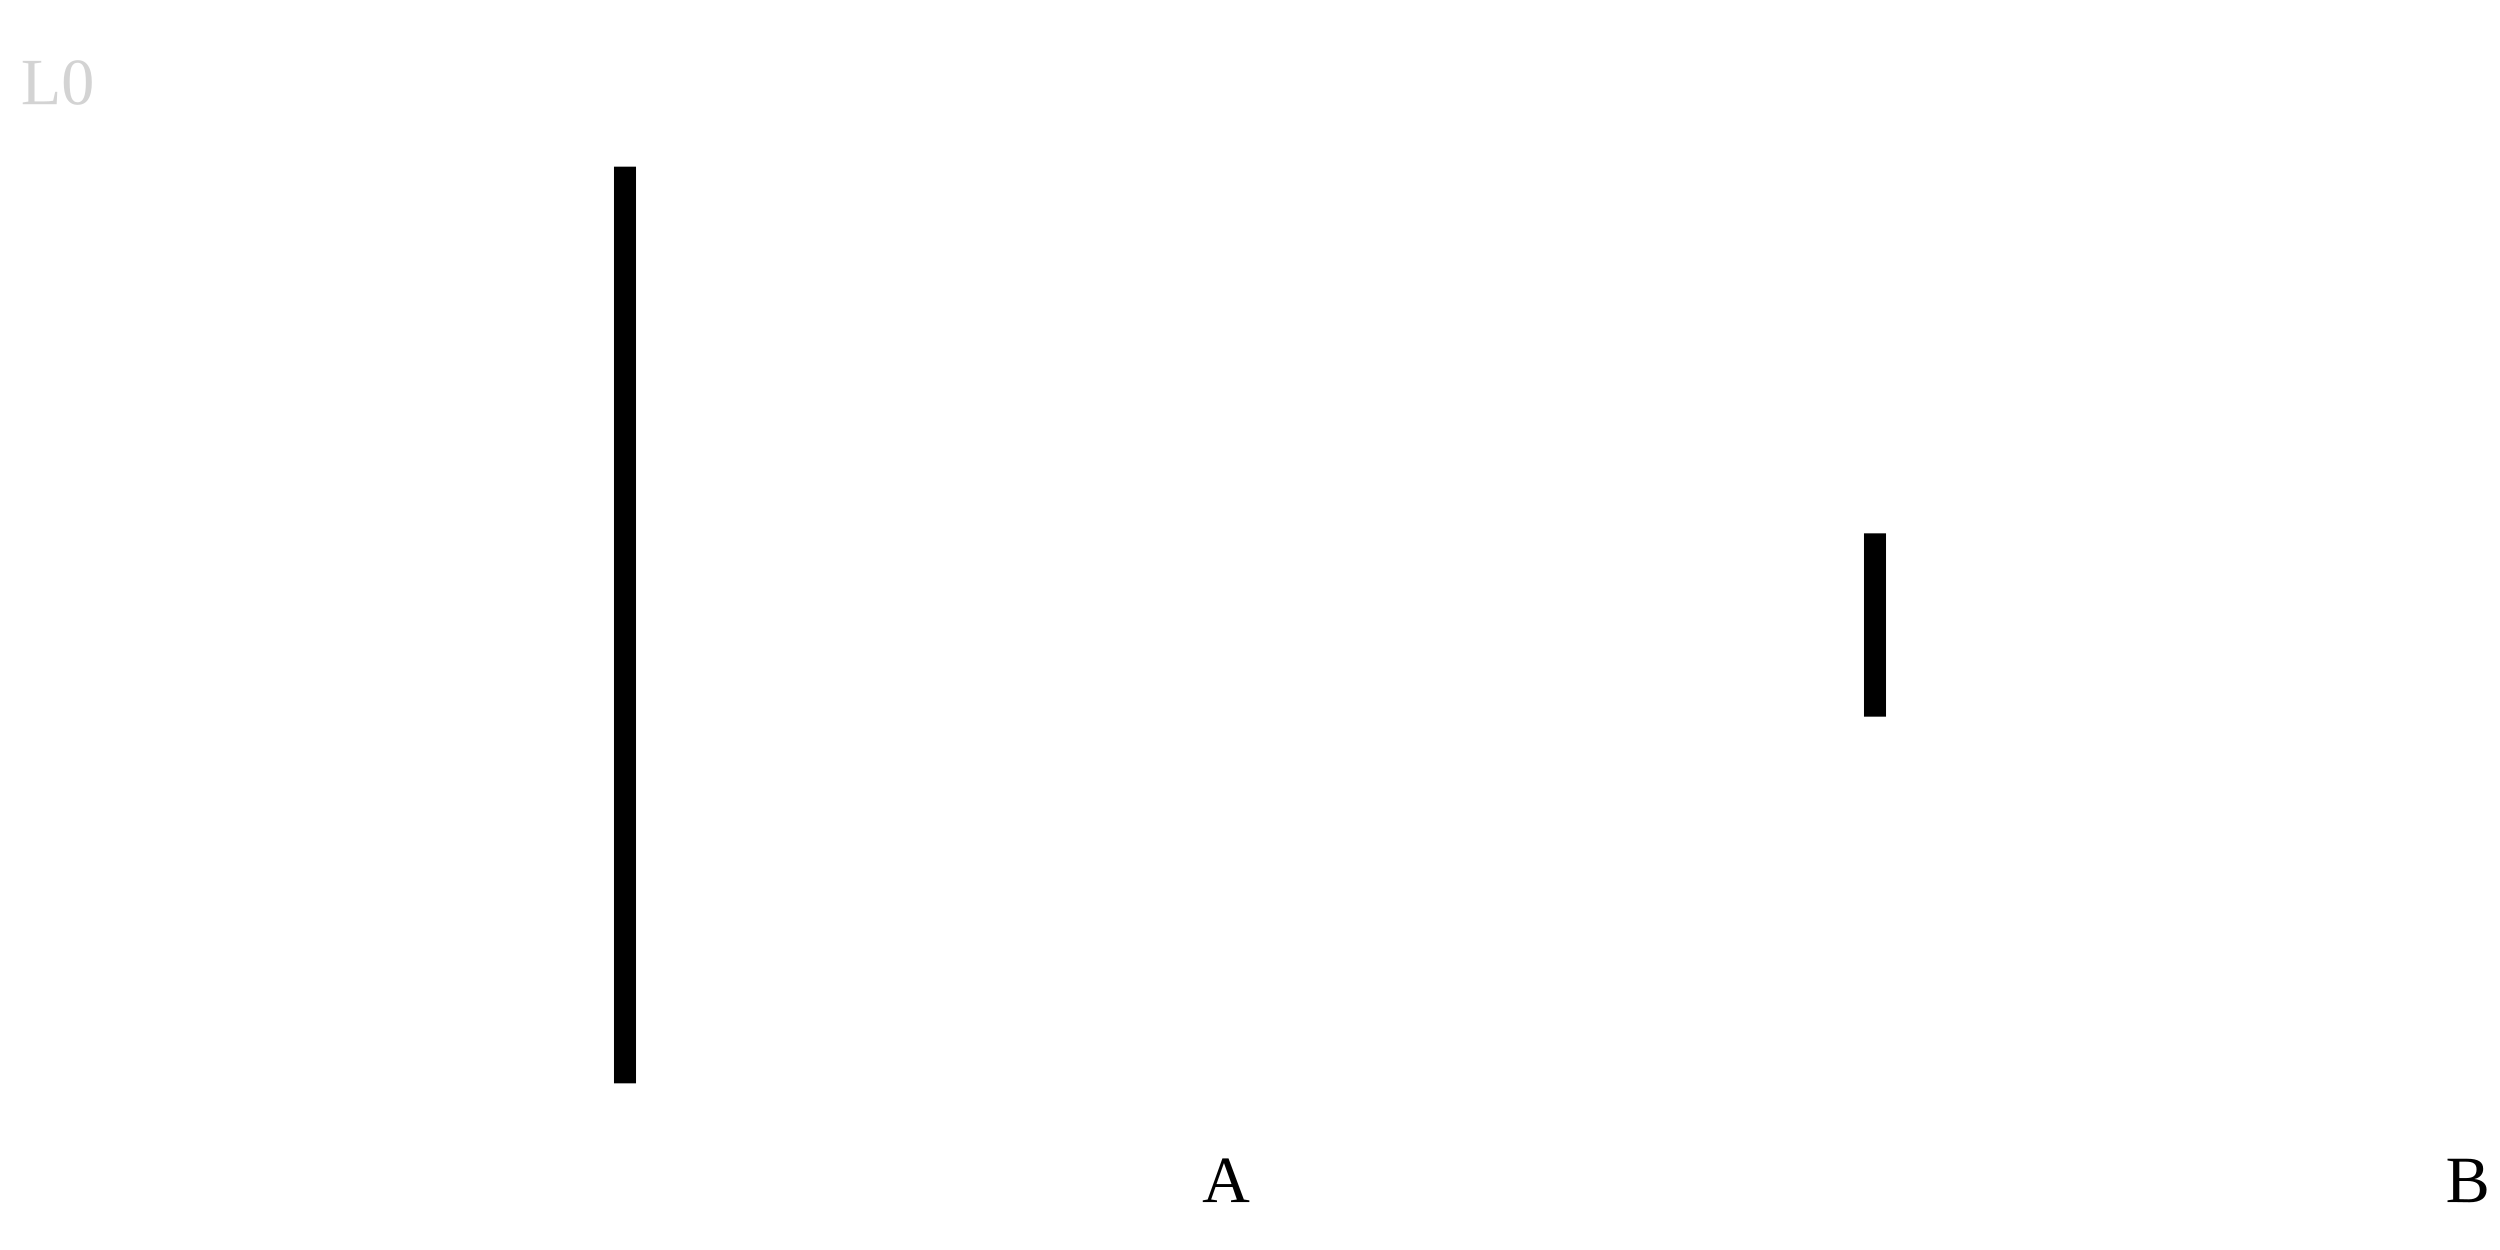
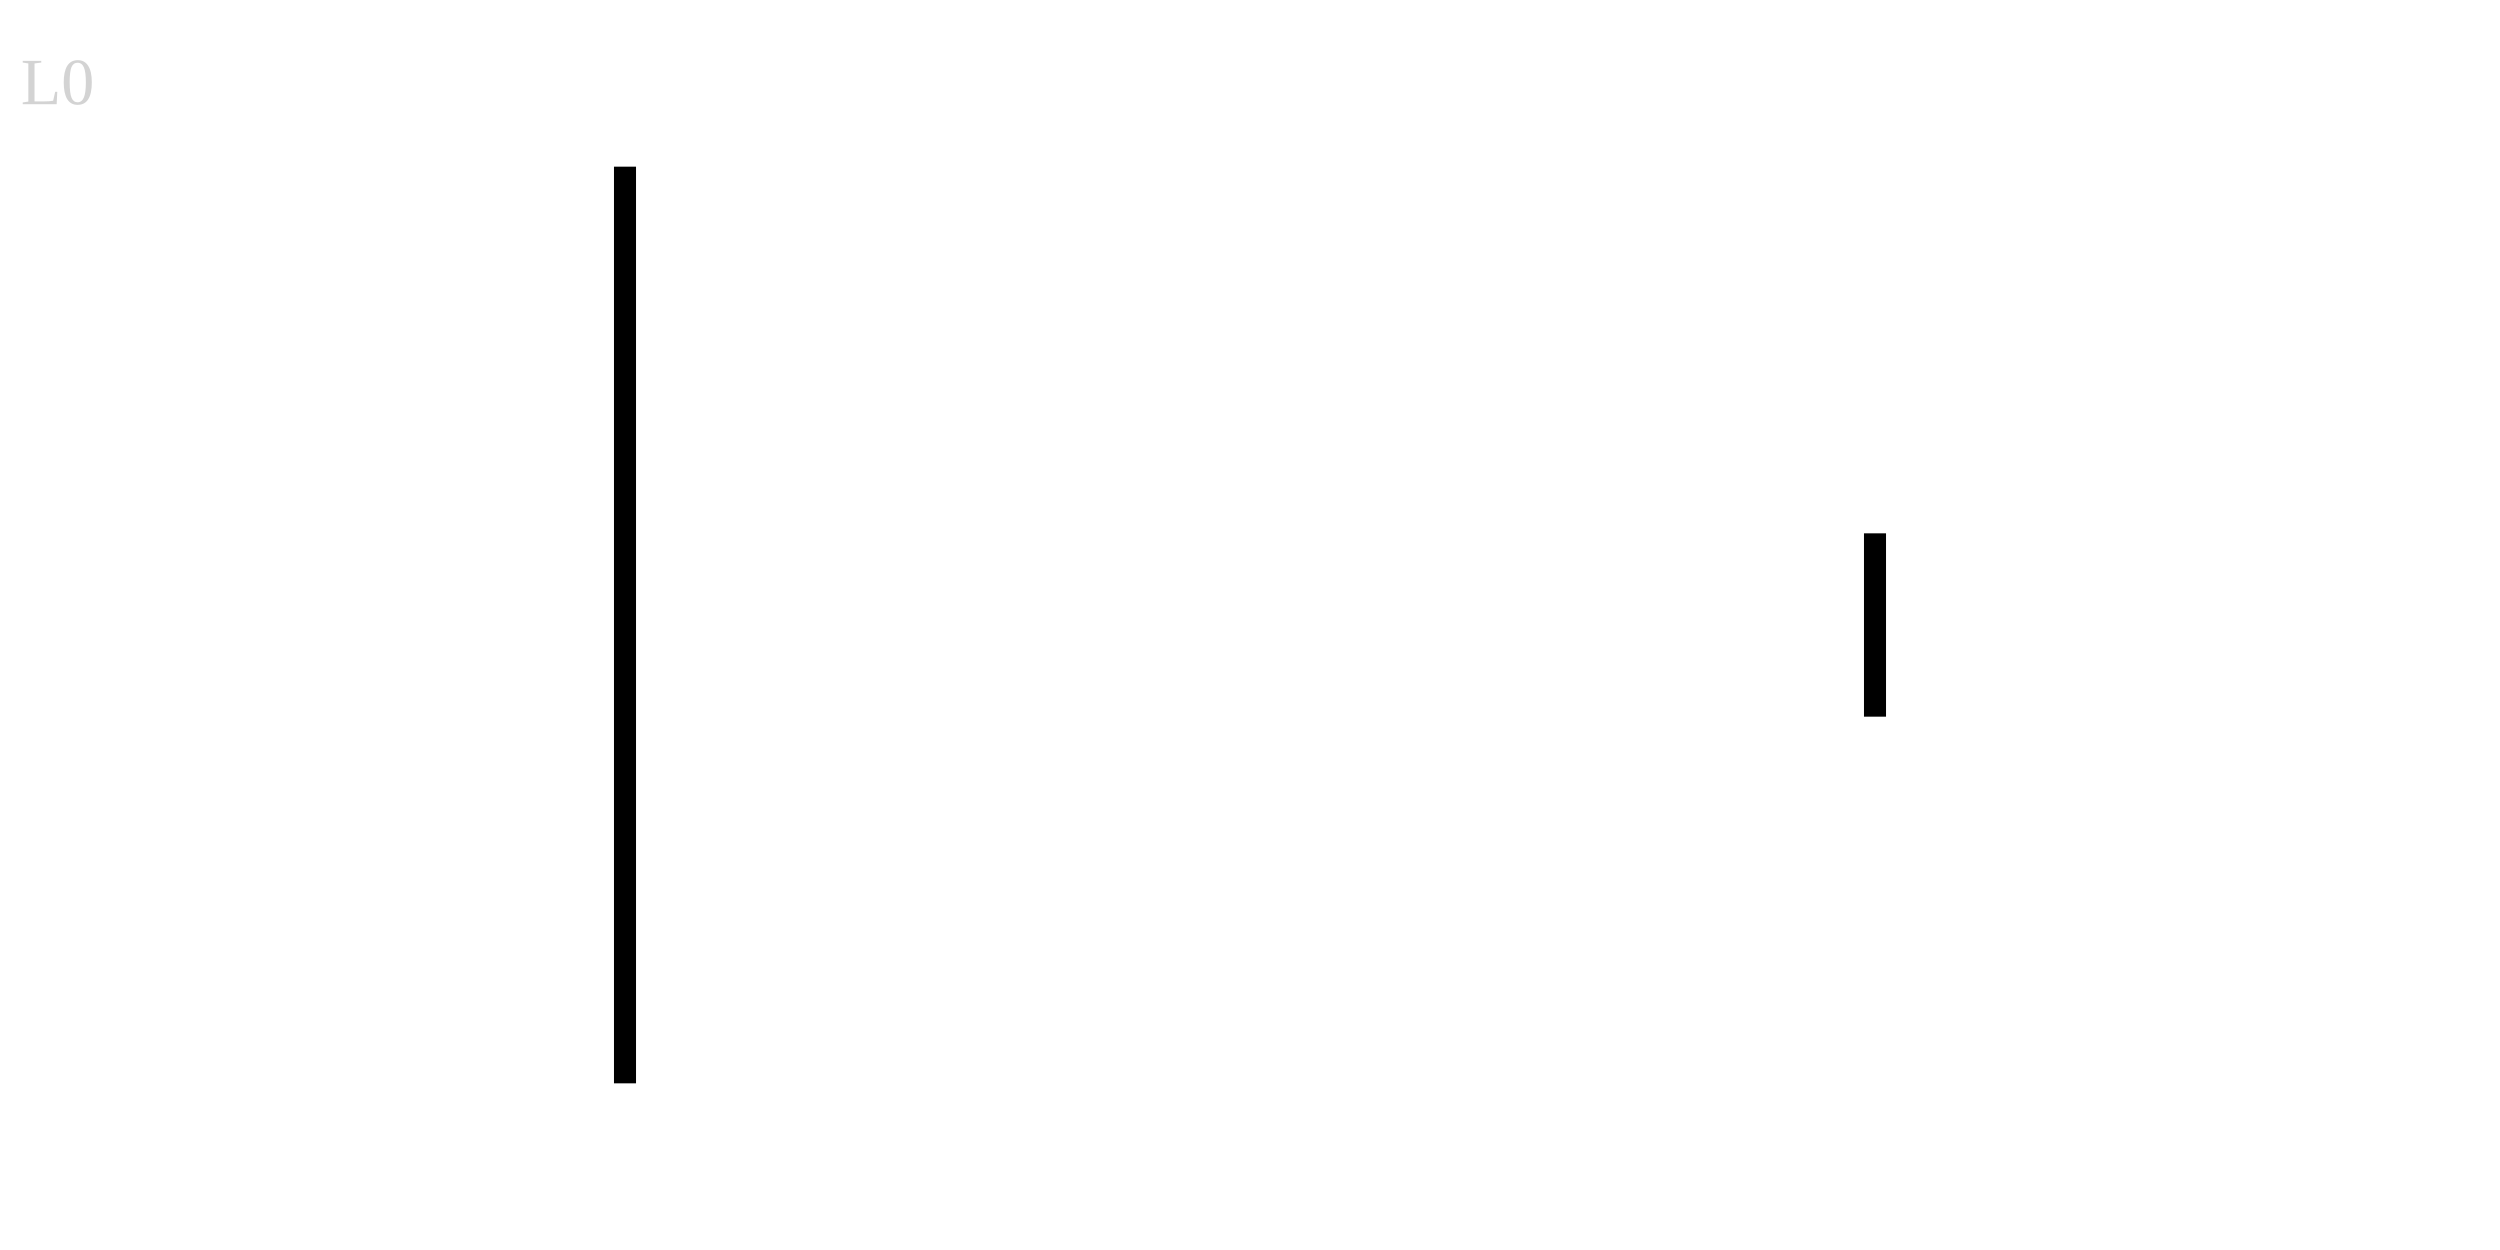
<svg xmlns="http://www.w3.org/2000/svg" baseProfile="full" height="6cm" version="1.1" width="12cm">
  <defs />
  <text fill="lightgray" x="0.1cm" y="0.5cm">L0</text>
  <line stroke="black" stroke-width="4" x1="3cm" x2="3cm" y1="0.8cm" y2="5.2cm" />
  <line stroke="black" stroke-width="4" x1="9cm" x2="9cm" y1="2.56cm" y2="3.44cm" />
-   <text x="218.08" y="218.08">A</text>
-   <text x="443.68" y="218.08">B</text>
</svg>
